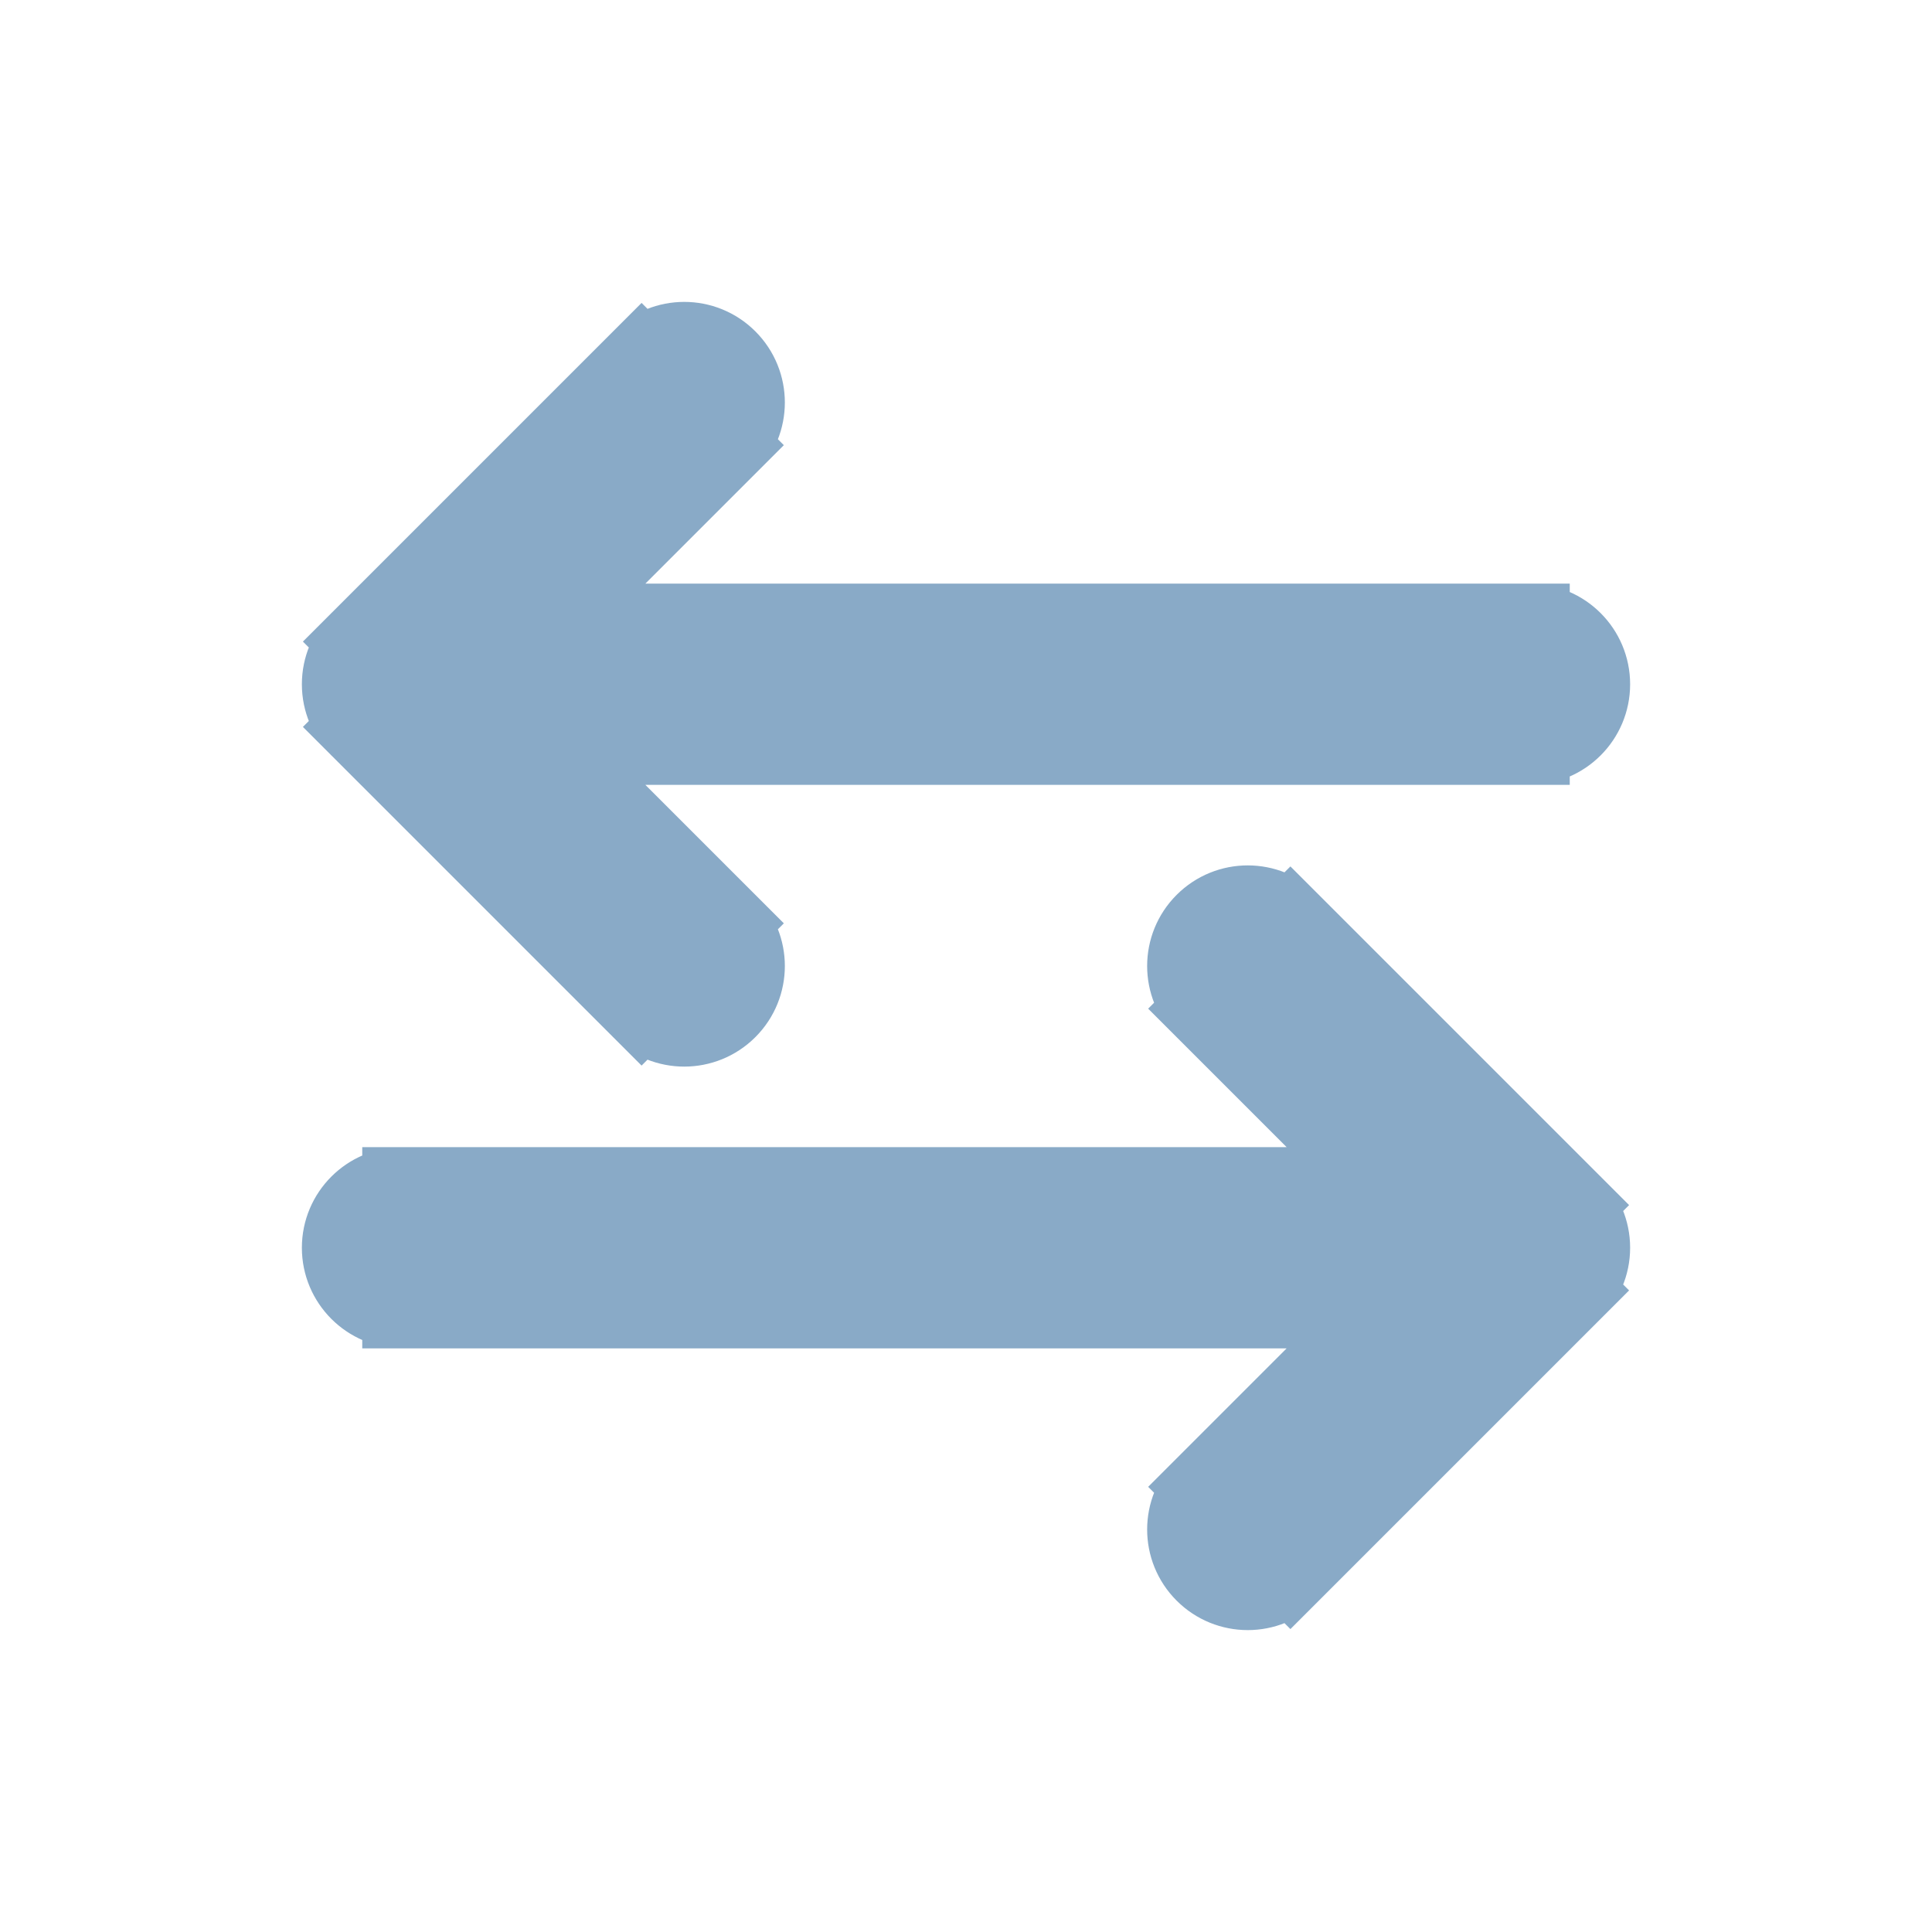
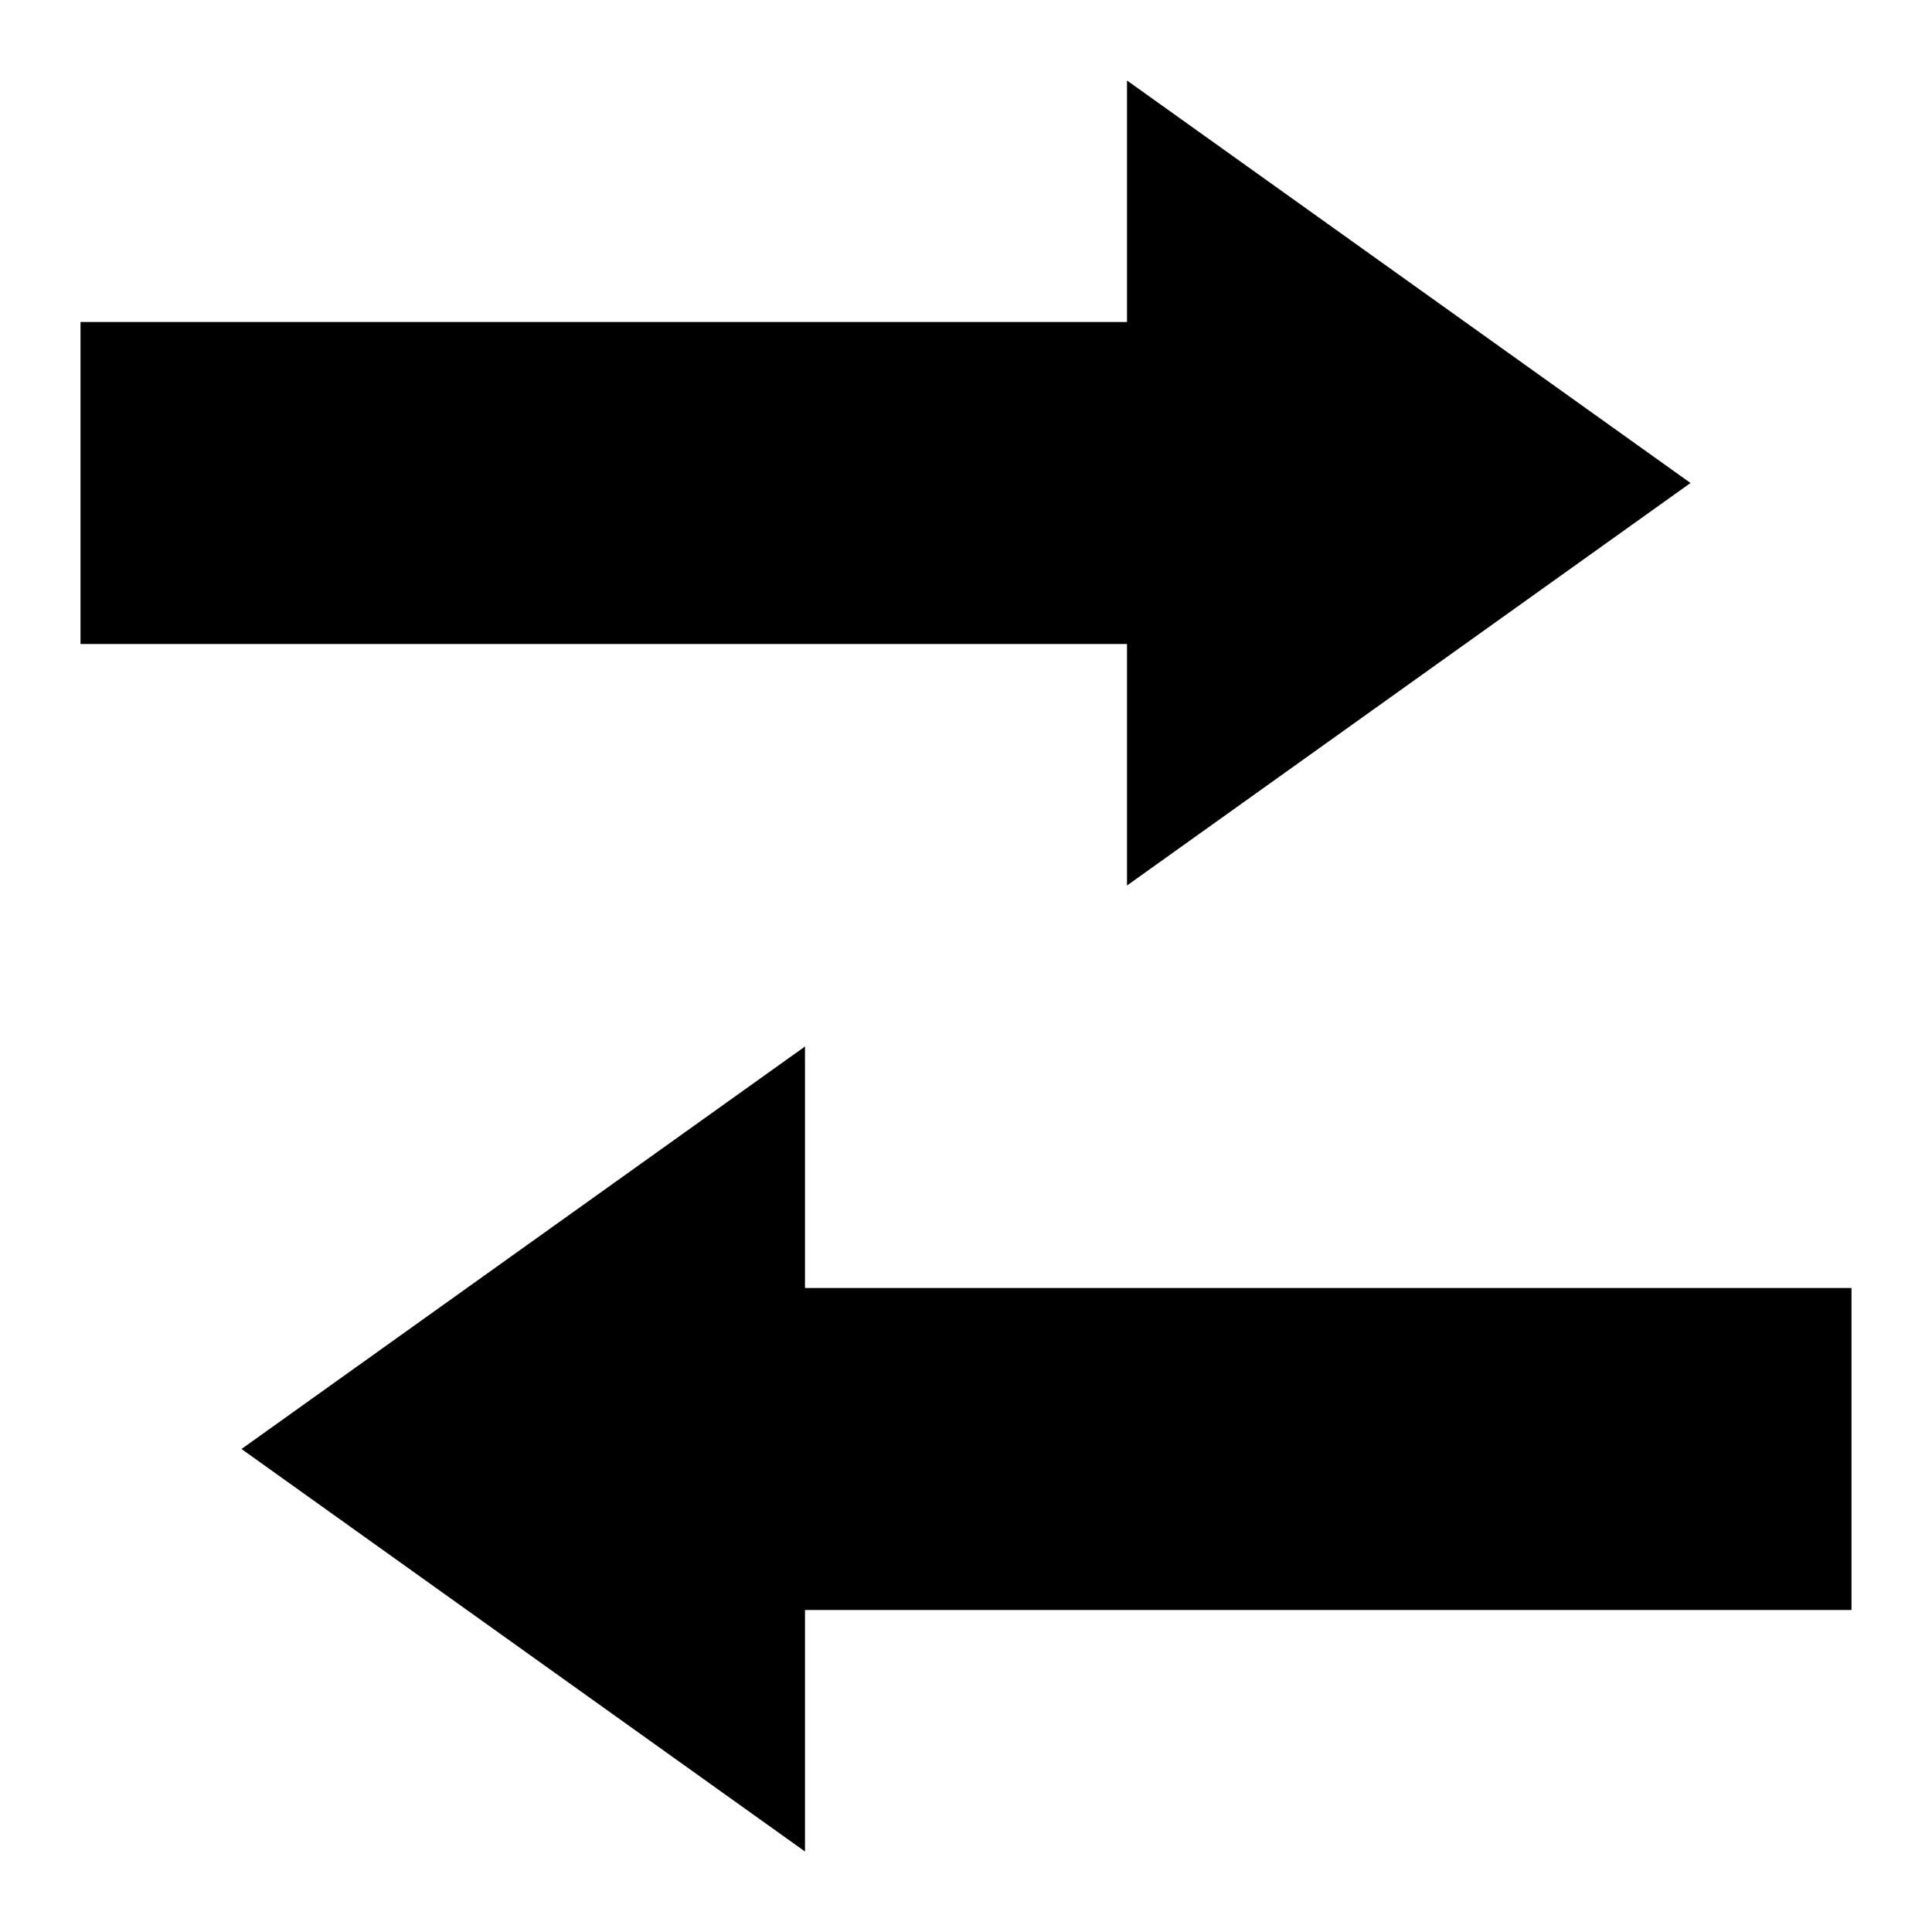
- <svg xmlns="http://www.w3.org/2000/svg" width="16" height="16" viewBox="0 0 24 24" fill="none" stroke="#89aac7">
-   <g id="SVGRepo_bgCarrier" stroke-width="0" />
-   <g id="SVGRepo_tracerCarrier" stroke-linecap="round" stroke-linejoin="round" />
-   <g id="SVGRepo_iconCarrier">
-     <path d="M7.97 12.53C8.263 12.823 8.737 12.823 9.03 12.53C9.323 12.237 9.323 11.763 9.03 11.47L7.97 12.53ZM5.53 7.97C5.237 7.677 4.763 7.677 4.47 7.97C4.177 8.263 4.177 8.737 4.47 9.03L5.53 7.97ZM5 7.75C4.586 7.75 4.25 8.086 4.25 8.5C4.25 8.914 4.586 9.25 5 9.25V7.75ZM19 9.25C19.414 9.25 19.75 8.914 19.75 8.5C19.75 8.086 19.414 7.75 19 7.75V9.25ZM4.47 7.97C4.177 8.263 4.177 8.737 4.47 9.03C4.763 9.323 5.237 9.323 5.53 9.03L4.47 7.97ZM9.03 5.53C9.323 5.237 9.323 4.763 9.03 4.47C8.737 4.177 8.263 4.177 7.97 4.47L9.03 5.53ZM16.03 11.47C15.737 11.177 15.263 11.177 14.97 11.47C14.677 11.763 14.677 12.237 14.97 12.53L16.03 11.47ZM18.47 16.03C18.763 16.323 19.237 16.323 19.53 16.03C19.823 15.737 19.823 15.263 19.53 14.97L18.47 16.03ZM19 16.25C19.414 16.25 19.75 15.914 19.75 15.5C19.75 15.086 19.414 14.75 19 14.75V16.25ZM5 14.75C4.586 14.75 4.25 15.086 4.25 15.5C4.25 15.914 4.586 16.25 5 16.25V14.75ZM19.53 16.03C19.823 15.737 19.823 15.263 19.53 14.97C19.237 14.677 18.763 14.677 18.47 14.97L19.53 16.03ZM14.97 18.47C14.677 18.763 14.677 19.237 14.97 19.53C15.263 19.823 15.737 19.823 16.03 19.53L14.97 18.47ZM9.03 11.47L5.53 7.97L4.47 9.03L7.97 12.53L9.03 11.47ZM5 9.25H19V7.75H5V9.25ZM5.53 9.03L9.03 5.53L7.97 4.47L4.47 7.97L5.53 9.03ZM14.97 12.53L18.47 16.03L19.53 14.97L16.03 11.47L14.97 12.53ZM19 14.75H5V16.25H19V14.75ZM18.47 14.97L14.97 18.47L16.03 19.53L19.53 16.03L18.47 14.97Z" fill="#89aac7" />
+ <svg xmlns="http://www.w3.org/2000/svg" fill="#000000" height="800px" width="800px" version="1.1" id="Filled_Icons" x="0px" y="0px" viewBox="0 0 24 24" enable-background="new 0 0 24 24" xml:space="preserve">
+   <g id="Transaction-Filled">
+     <path d="M14,11V8H1V4h13V1l7,5L14,11z M3,18l7,5v-3h13v-4H10v-3L3,18z" />
  </g>
</svg>
